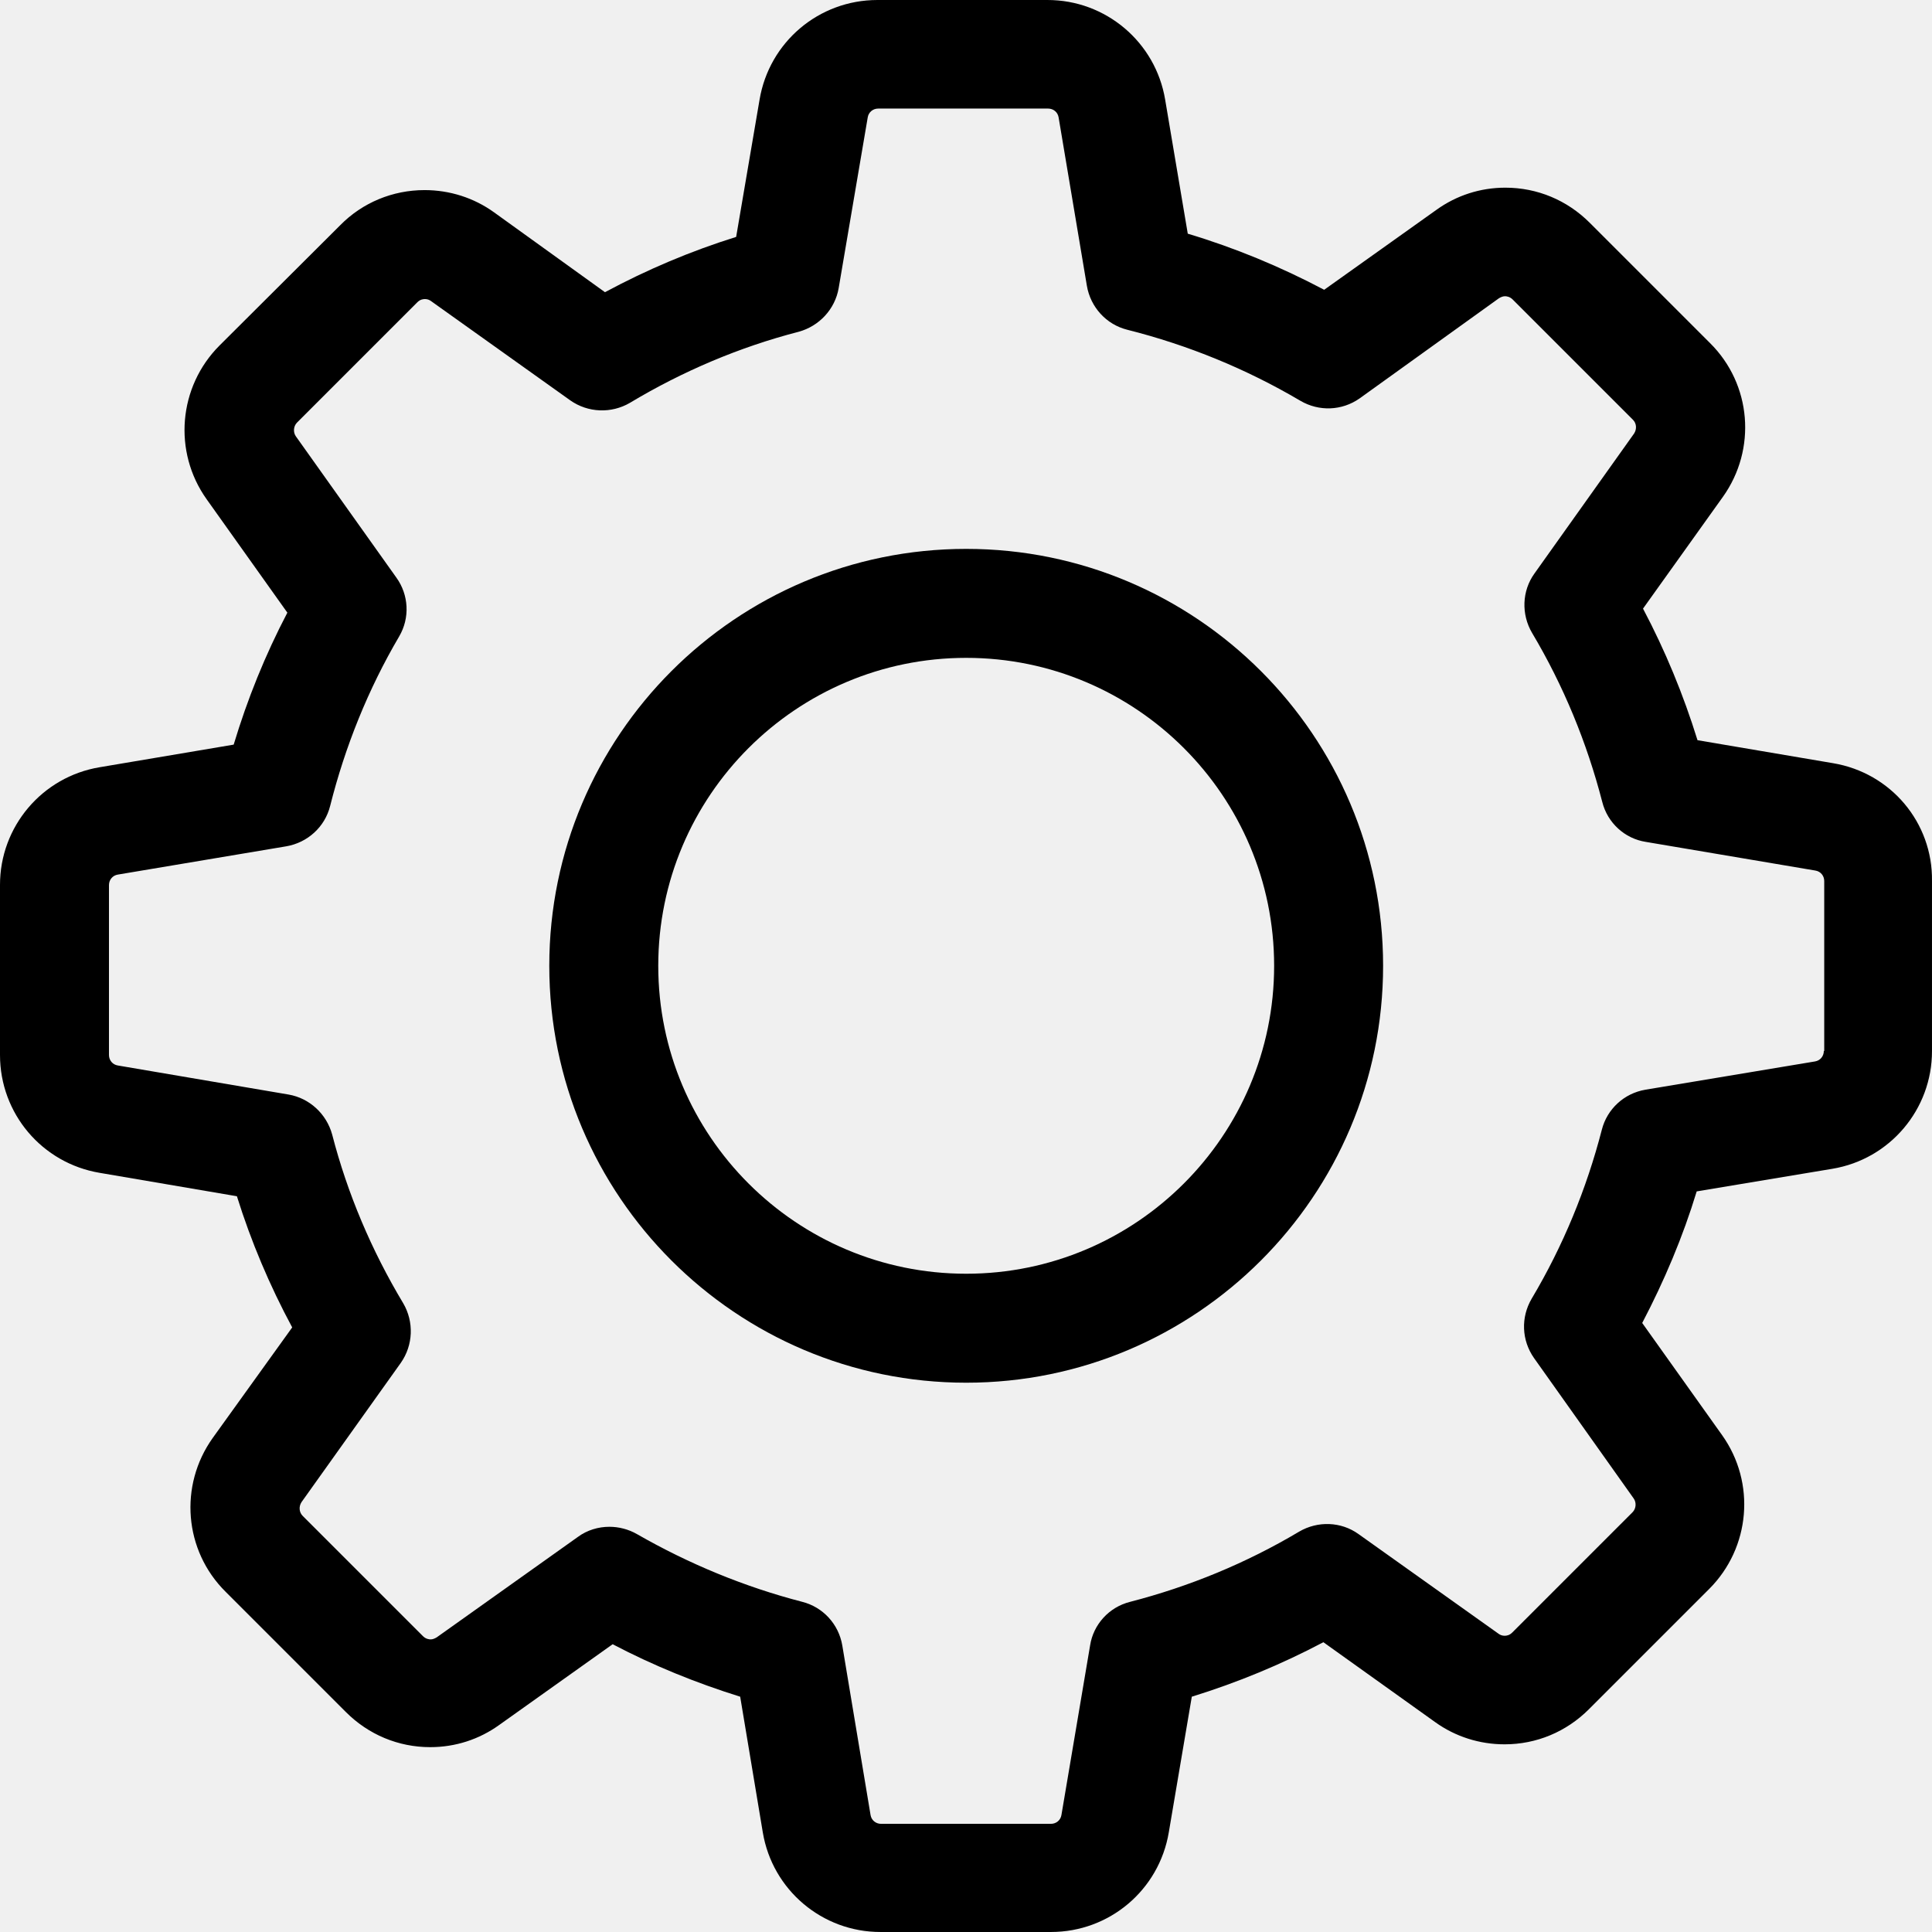
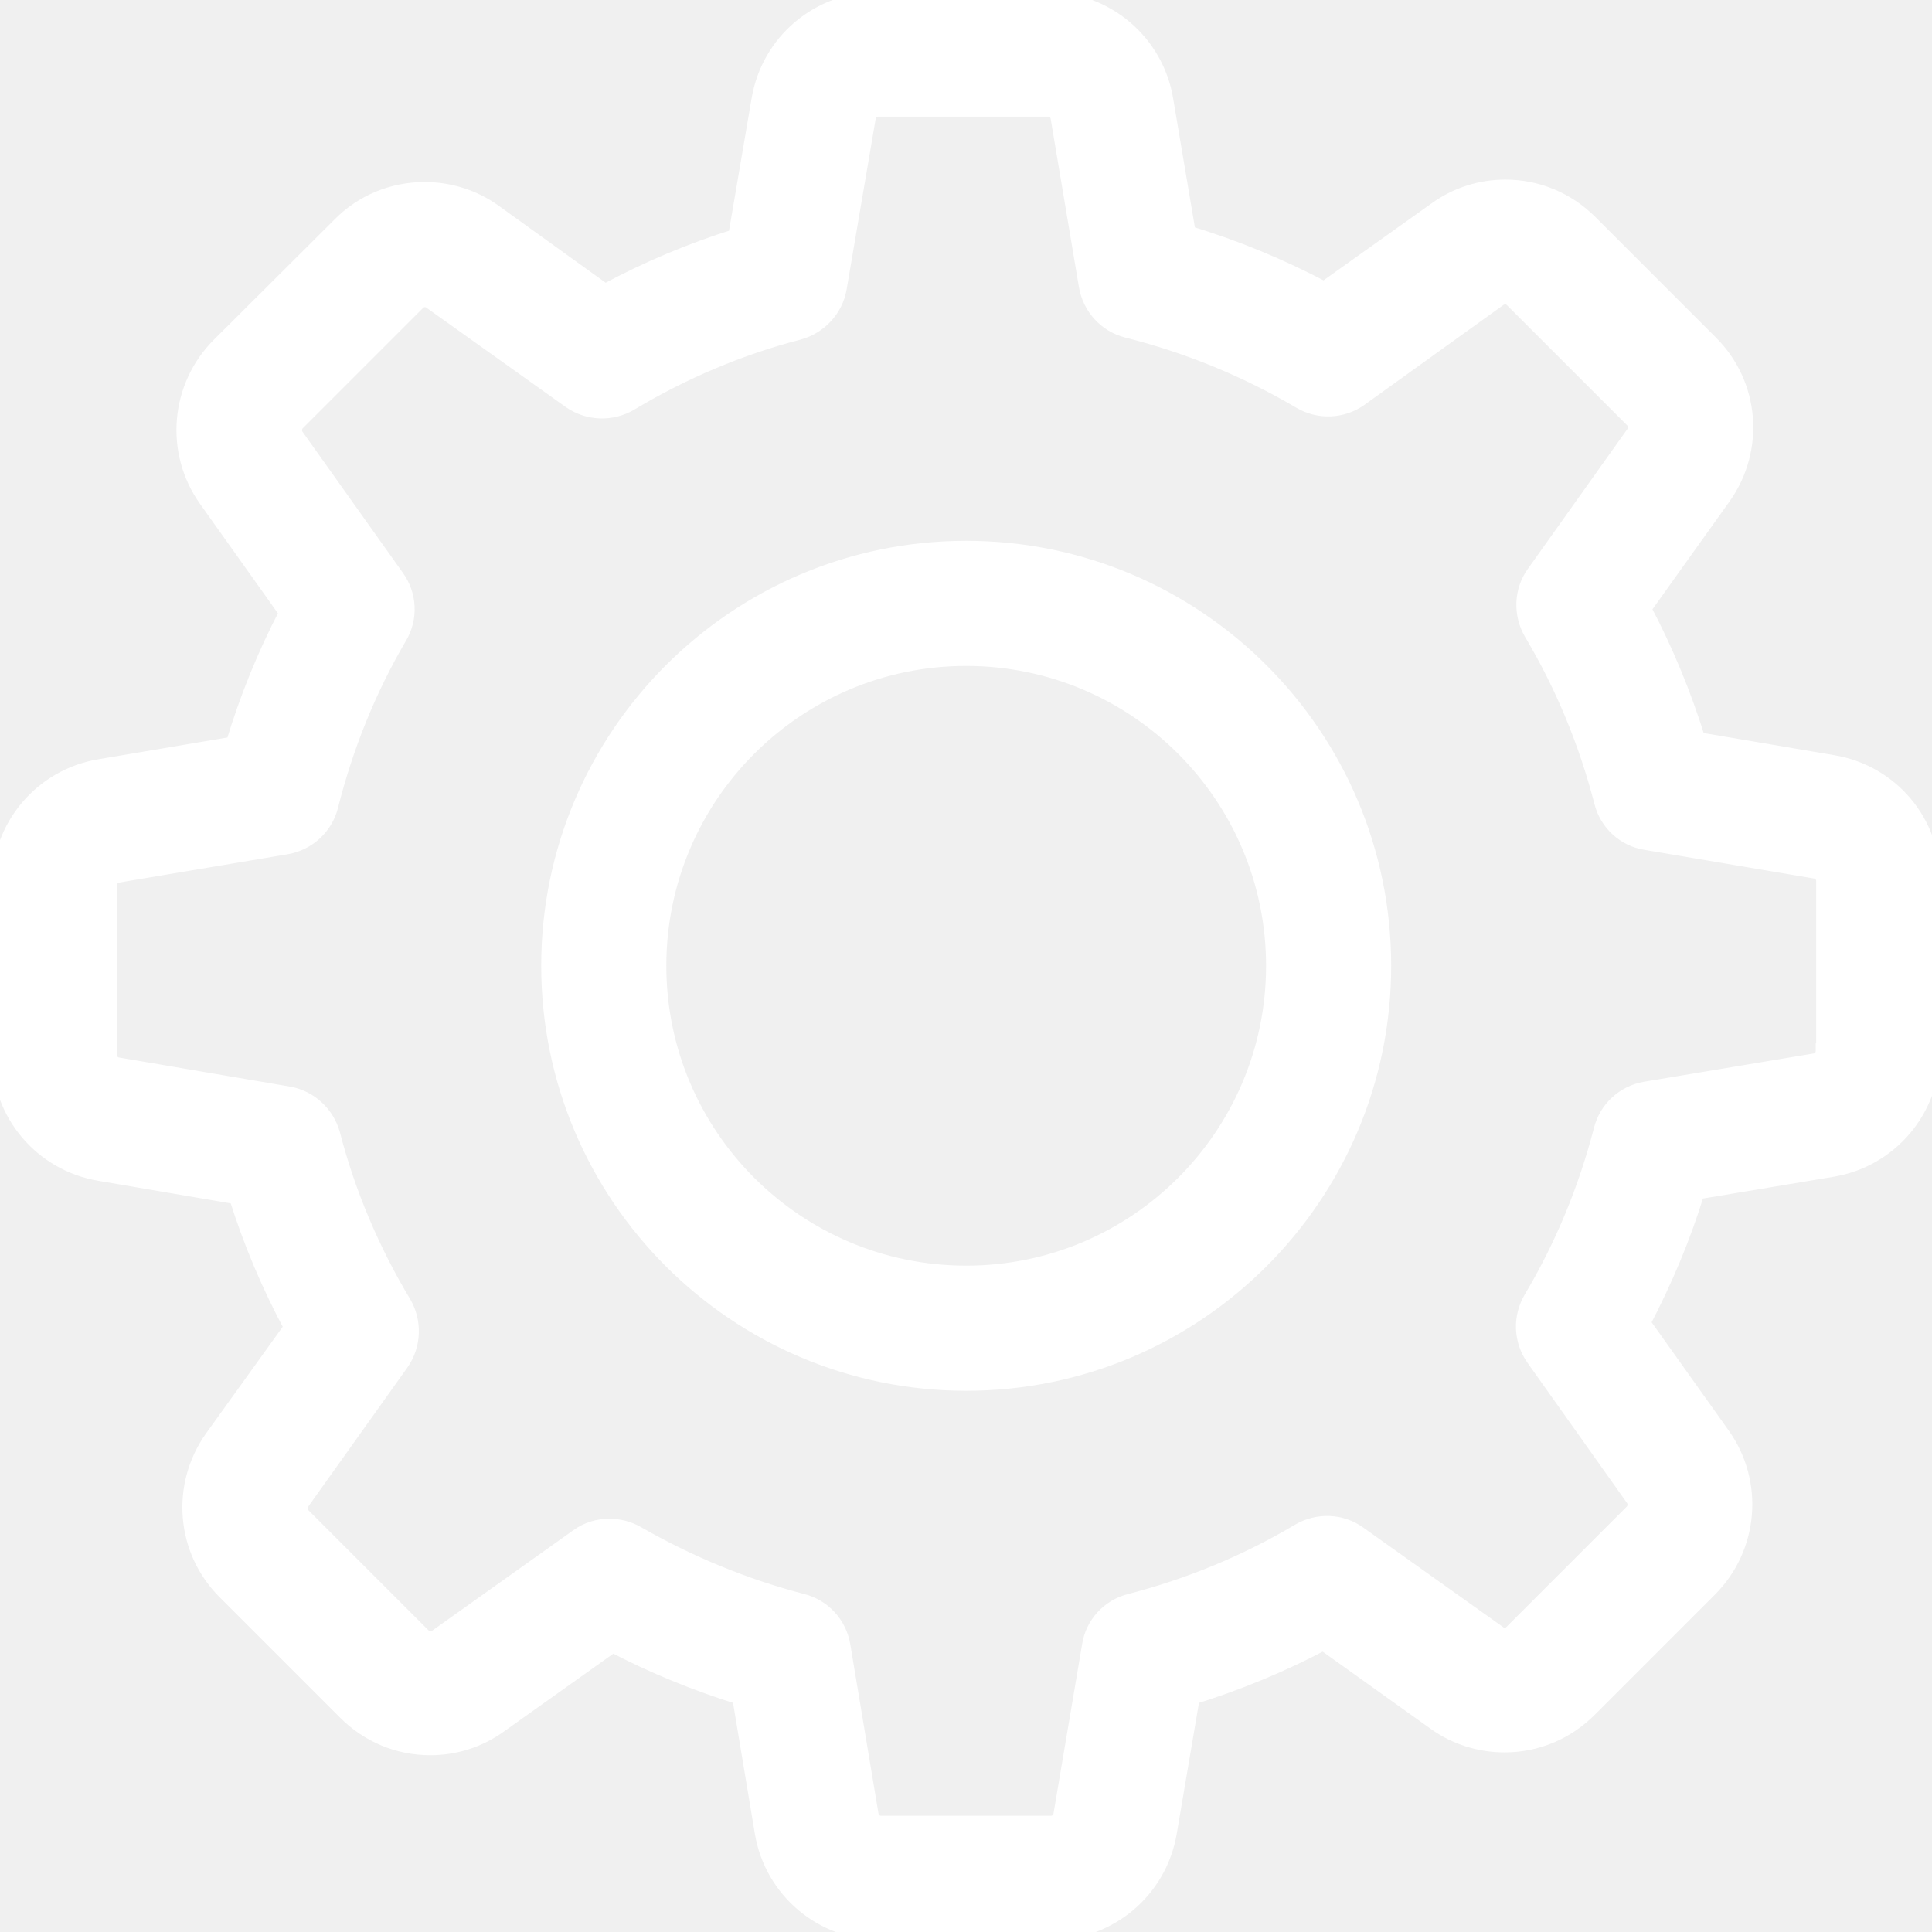
- <svg xmlns="http://www.w3.org/2000/svg" viewBox="0 0 478.703 478.703">
+ <svg xmlns="http://www.w3.org/2000/svg" viewBox="0 0 478.703 478.703" fill="#fff" stroke="#fff" stroke-width="4">
  <path d="M454.2 189.101l-33.6-5.7c-3.5-11.3-8-22.2-13.5-32.6l19.8-27.7c8.4-11.8 7.1-27.9-3.2-38.1l-29.8-29.8c-5.6-5.6-13-8.7-20.9-8.7-6.2 0-12.1 1.9-17.1 5.5l-27.8 19.8c-10.8-5.7-22.1-10.4-33.8-13.9l-5.6-33.2a29.54 29.54 0 00-29.2-24.7h-42.1c-14.5 0-26.8 10.4-29.2 24.7l-5.8 34c-11.2 3.5-22.1 8.1-32.5 13.7l-27.5-19.8c-5-3.6-11-5.5-17.2-5.5-7.9 0-15.4 3.1-20.9 8.7l-29.9 29.8c-10.2 10.2-11.6 26.3-3.2 38.1l20 28.1c-5.5 10.5-9.9 21.4-13.3 32.7l-33.2 5.6a29.54 29.54 0 00-24.7 29.2v42.1c0 14.5 10.4 26.8 24.7 29.2l34 5.8c3.5 11.2 8.1 22.1 13.7 32.5l-19.7 27.4c-8.4 11.8-7.1 27.9 3.2 38.1l29.8 29.8c5.6 5.6 13 8.7 20.9 8.7 6.2 0 12.1-1.9 17.1-5.5l28.1-20c10.1 5.3 20.7 9.6 31.6 13l5.6 33.6a29.54 29.54 0 0029.2 24.7h42.2c14.5 0 26.8-10.4 29.2-24.7l5.7-33.6c11.3-3.5 22.2-8 32.6-13.5l27.7 19.8c5 3.6 11 5.5 17.2 5.5 7.9 0 15.3-3.1 20.9-8.7l29.8-29.8c10.2-10.2 11.6-26.3 3.2-38.1l-19.8-27.8c5.5-10.5 10.1-21.4 13.5-32.6l33.6-5.6a29.54 29.54 0 0024.7-29.2v-42.1c.2-14.5-10.2-26.8-24.5-29.2zm-2.3 71.3c0 1.3-.9 2.4-2.2 2.6l-42 7c-5.3.9-9.5 4.8-10.8 9.9-3.8 14.7-9.6 28.8-17.4 41.9-2.7 4.6-2.5 10.3.6 14.7l24.7 34.8c.7 1 .6 2.5-.3 3.4l-29.8 29.8c-.7.7-1.4.8-1.9.8-.6 0-1.1-.2-1.5-.5l-34.7-24.7c-4.3-3.1-10.1-3.3-14.7-.6-13.1 7.8-27.2 13.6-41.9 17.4-5.2 1.3-9.1 5.6-9.9 10.8l-7.1 42c-.2 1.3-1.3 2.2-2.6 2.2h-42.1c-1.3 0-2.4-.9-2.6-2.2l-7-42c-.9-5.3-4.8-9.5-9.9-10.8-14.3-3.7-28.1-9.4-41-16.8-2.1-1.2-4.5-1.8-6.8-1.8-2.7 0-5.5.8-7.8 2.5l-35 24.9c-.5.3-1 .5-1.5.5-.4 0-1.2-.1-1.9-.8l-29.8-29.8c-.9-.9-1-2.3-.3-3.4l24.6-34.5c3.1-4.4 3.3-10.2.6-14.8-7.8-13-13.8-27.1-17.6-41.8-1.4-5.1-5.6-9-10.8-9.9l-42.3-7.2c-1.3-.2-2.2-1.3-2.2-2.6v-42.1c0-1.3.9-2.4 2.2-2.6l41.7-7c5.3-.9 9.6-4.8 10.9-10 3.7-14.7 9.4-28.9 17.1-42 2.7-4.6 2.4-10.3-.7-14.6l-24.9-35c-.7-1-.6-2.5.3-3.4l29.8-29.8c.7-.7 1.4-.8 1.9-.8.6 0 1.1.2 1.5.5l34.5 24.6c4.4 3.1 10.2 3.3 14.8.6 13-7.8 27.1-13.8 41.8-17.6 5.1-1.4 9-5.6 9.9-10.8l7.2-42.3c.2-1.3 1.3-2.2 2.6-2.2h42.1c1.3 0 2.4.9 2.6 2.2l7 41.7c.9 5.3 4.8 9.6 10 10.9 15.1 3.8 29.5 9.7 42.9 17.6 4.6 2.7 10.3 2.5 14.7-.6l34.5-24.8c.5-.3 1-.5 1.5-.5.4 0 1.2.1 1.9.8l29.8 29.8c.9.9 1 2.3.3 3.4l-24.7 34.7c-3.1 4.3-3.3 10.1-.6 14.7 7.8 13.1 13.6 27.2 17.4 41.9 1.3 5.2 5.6 9.1 10.8 9.9l42 7.1c1.3.2 2.2 1.3 2.2 2.6v42.1h-.1z" />
  <path d="M239.4 136.001c-57 0-103.3 46.3-103.3 103.3s46.3 103.3 103.3 103.3 103.3-46.3 103.3-103.3-46.3-103.3-103.3-103.3zm0 179.6c-42.1 0-76.3-34.2-76.3-76.3s34.2-76.3 76.3-76.3 76.3 34.2 76.3 76.3-34.2 76.3-76.3 76.3z" />
</svg>
